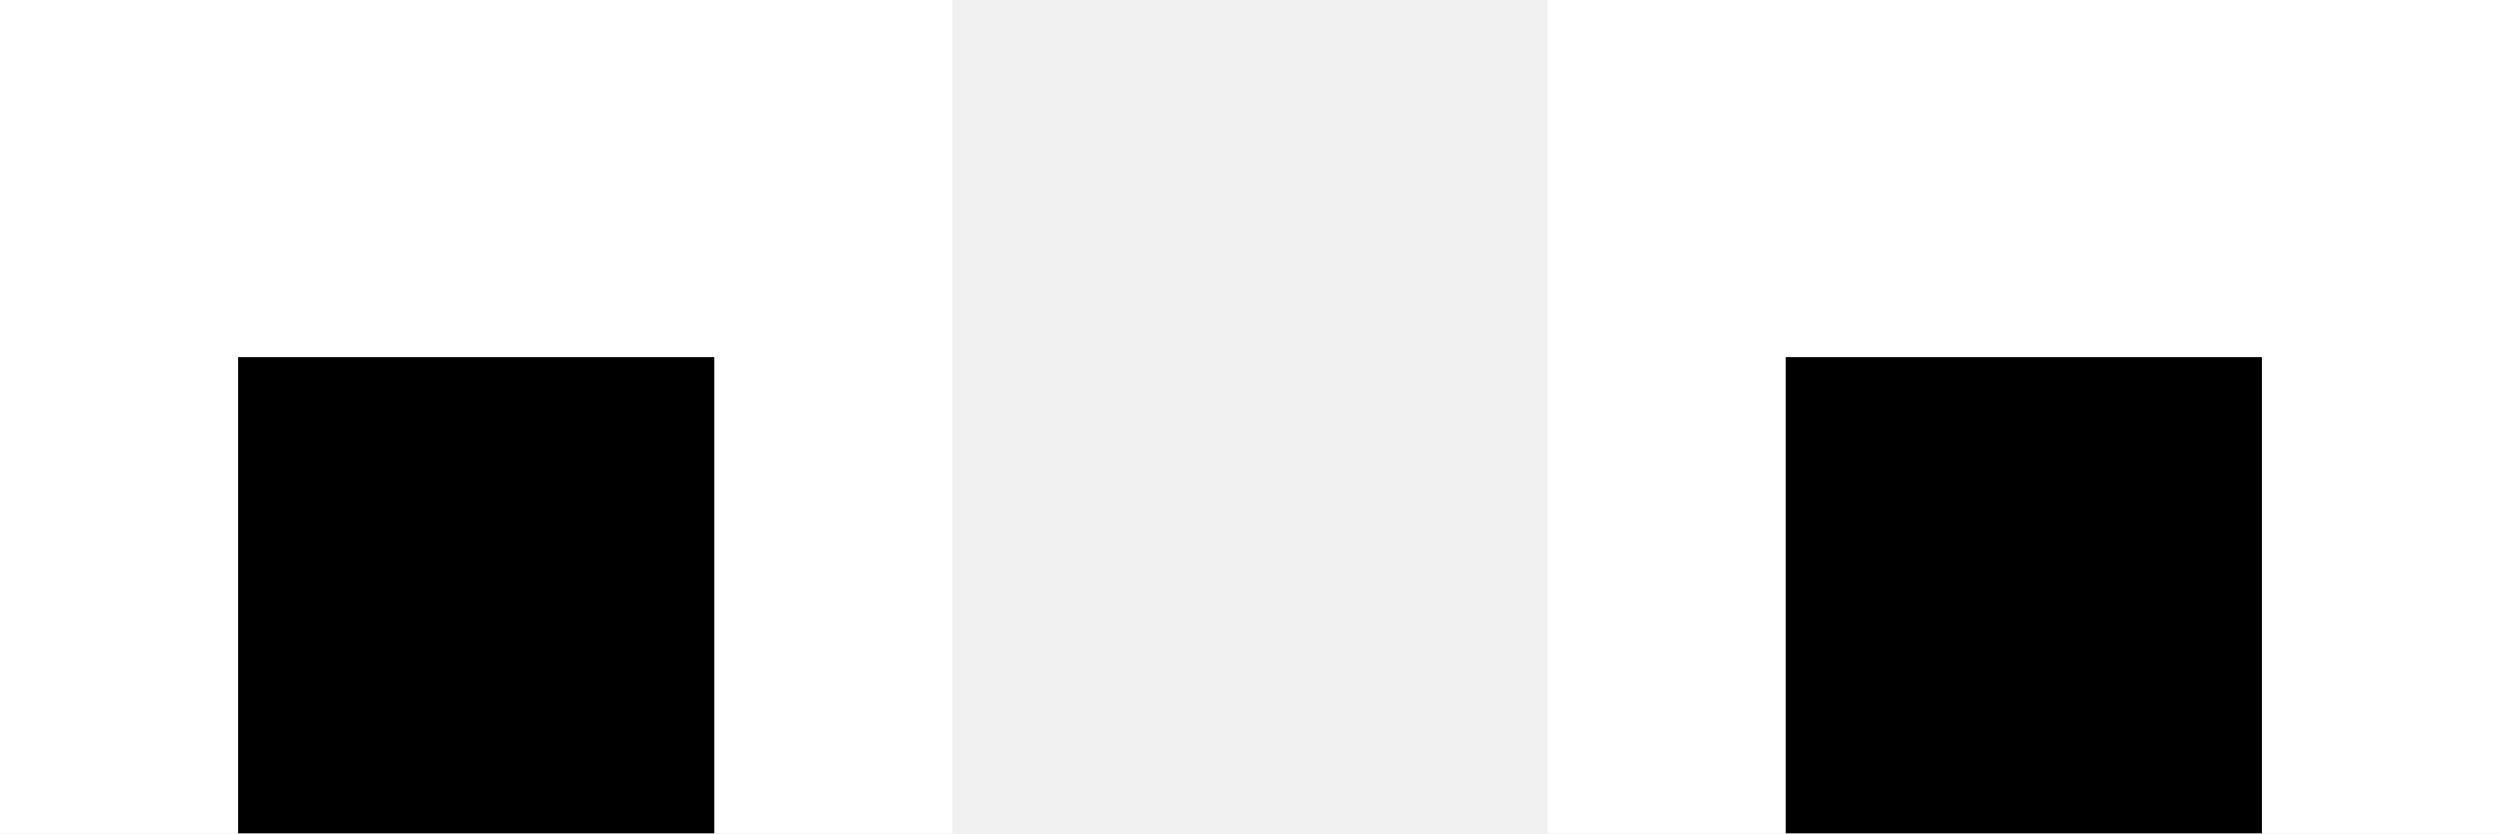
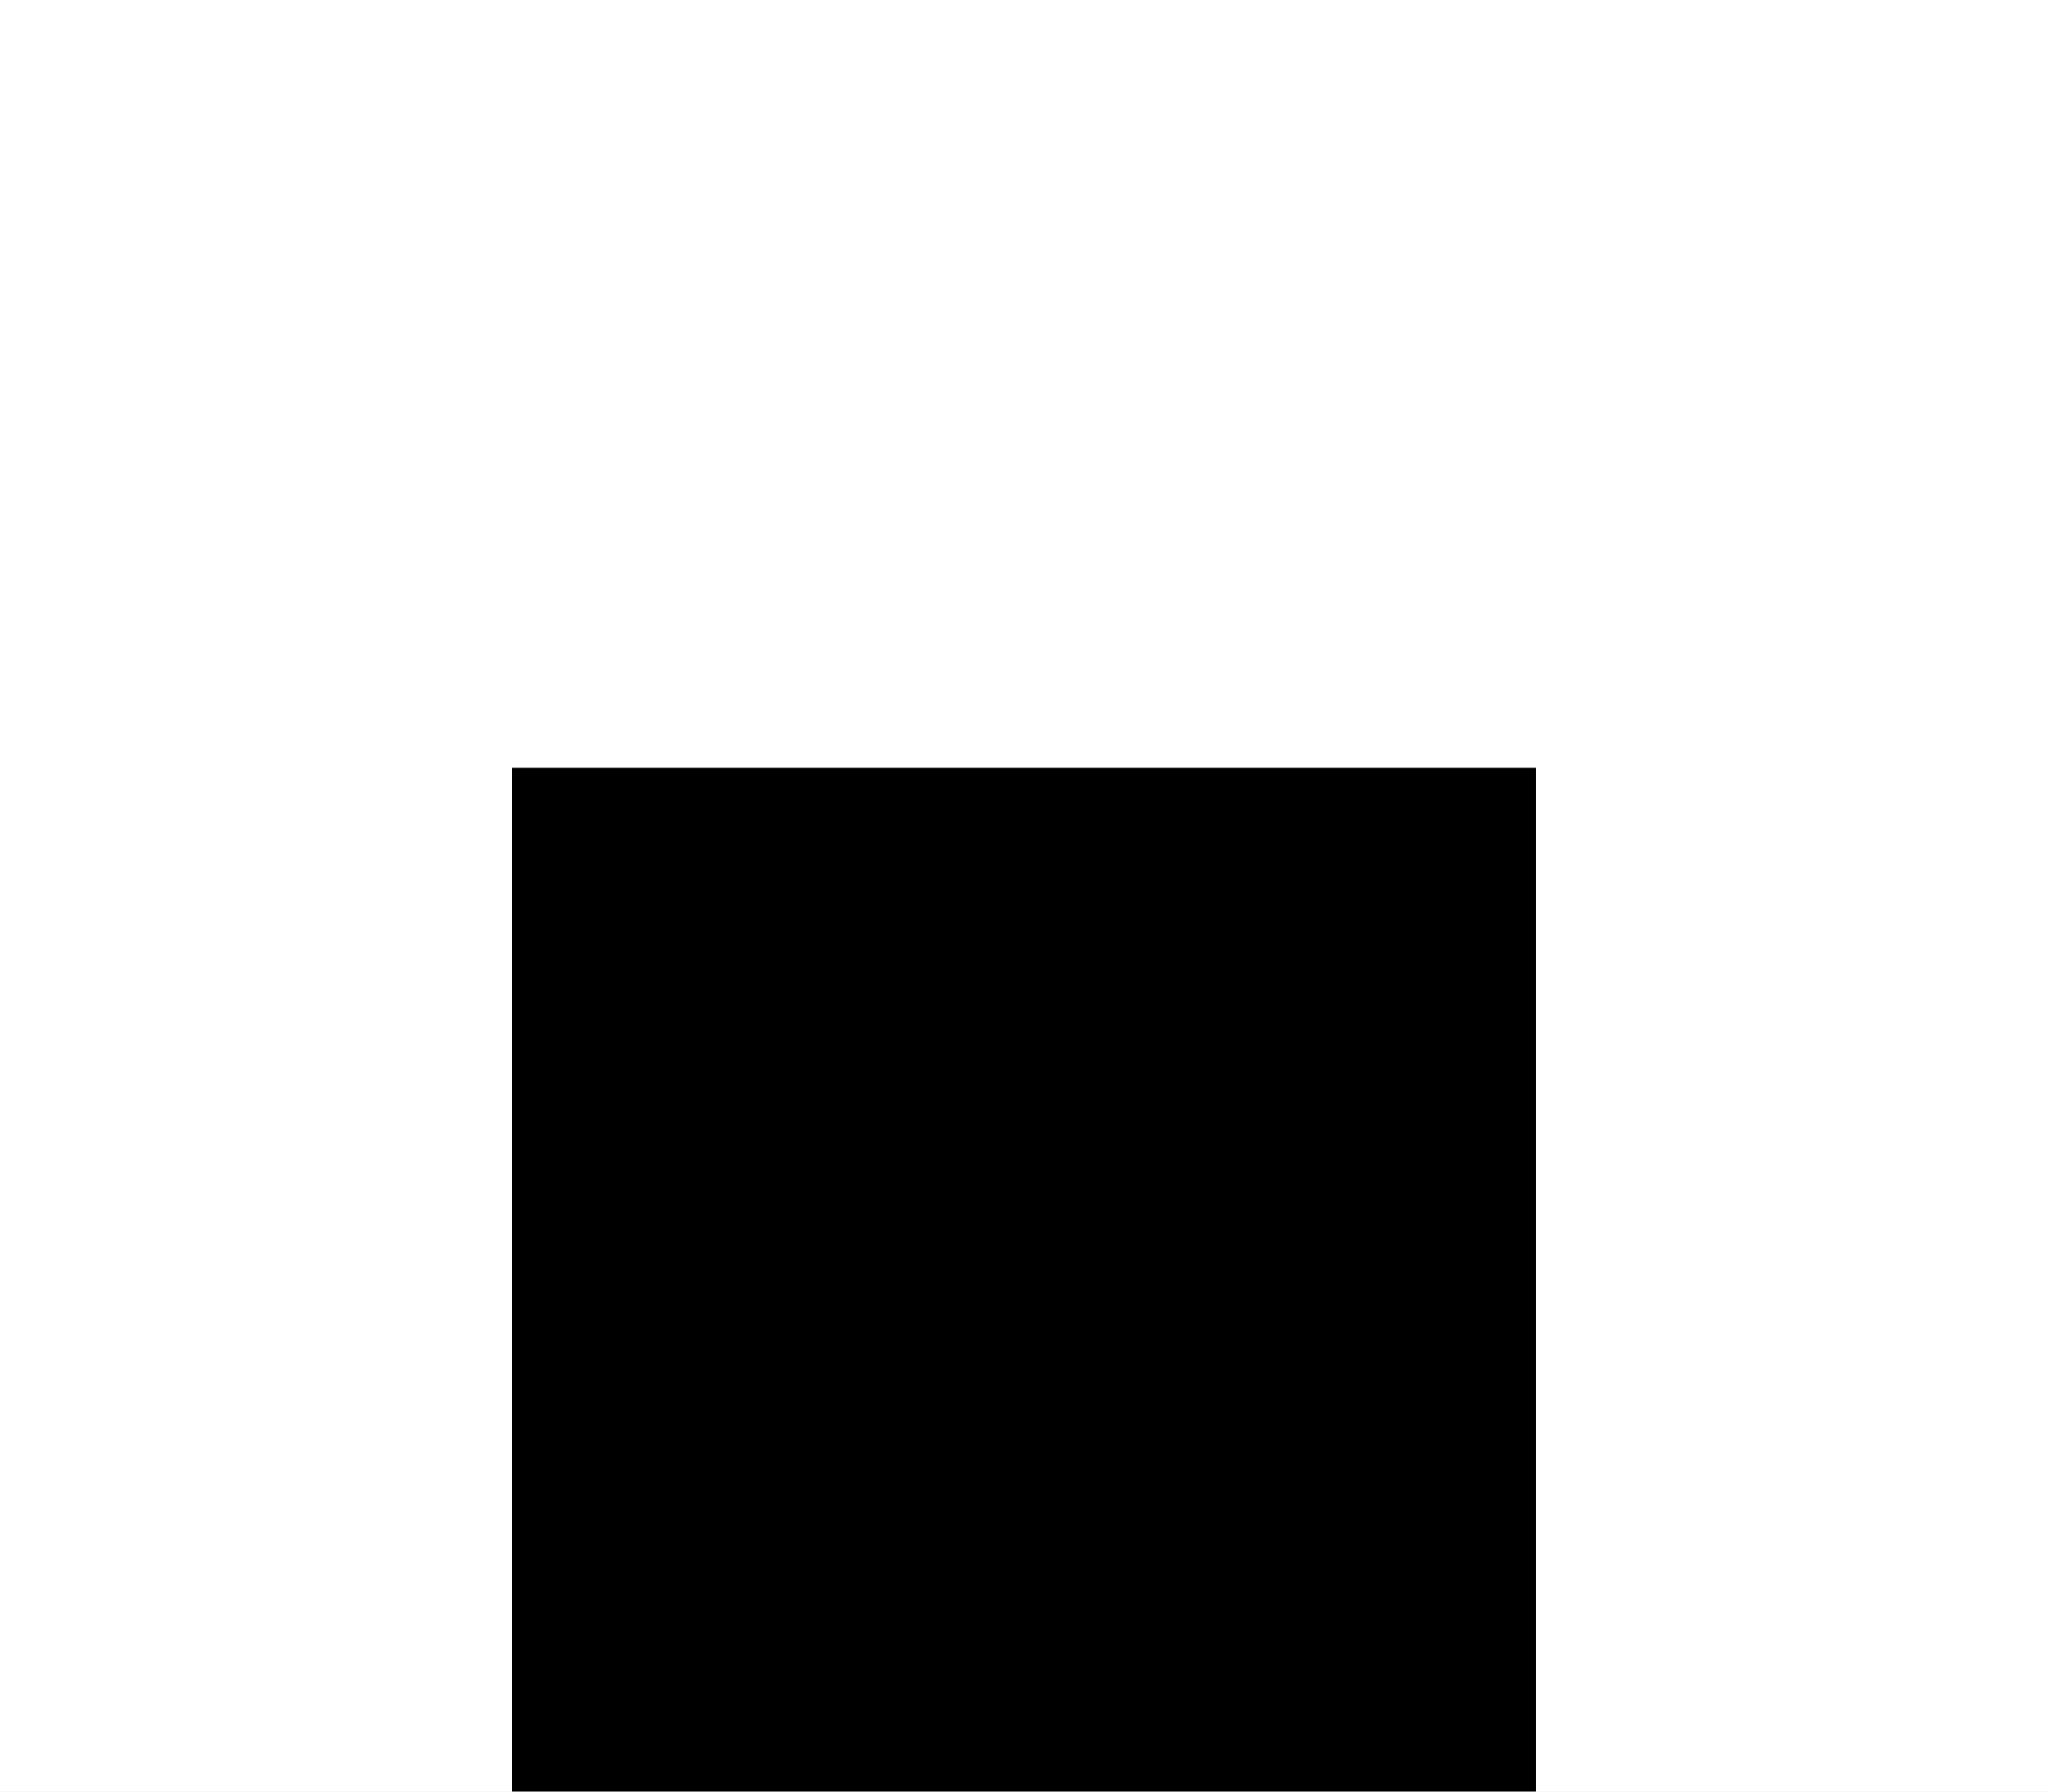
- <svg xmlns="http://www.w3.org/2000/svg" width="42.333mm" height="14.111mm" viewBox="0 0 150 50" id="svg8346" version="1.1">
+ <svg xmlns="http://www.w3.org/2000/svg" width="16.127mm" height="14.111mm" viewBox="0 0 57.143 50" id="svg8346" version="1.1">
  <defs id="defs8348" />
  <g id="layer1" transform="translate(-339.7623,-374.1897)">
-     <g id="g5587" transform="translate(-517.3806,-886.4582)">
-       <rect y="1260.648" x="857.143" height="50" width="57.143" id="rect7501-5-4-7" style="opacity:1;fill:#ffffff;fill-opacity:1;stroke:none;stroke-width:0.971;stroke-linecap:round;stroke-linejoin:round;stroke-miterlimit:4;stroke-dasharray:none;stroke-opacity:1" />
-       <rect y="1282.076" x="871.429" height="28.571" width="28.571" id="rect7501-3-9-9-3" style="opacity:1;fill:#000000;fill-opacity:1;stroke:none;stroke-width:0.971;stroke-linecap:round;stroke-linejoin:round;stroke-miterlimit:4;stroke-dasharray:none;stroke-opacity:1" />
-       <rect y="1260.648" x="950" height="50" width="57.143" id="rect7501-8-9-9-2" style="opacity:1;fill:#ffffff;fill-opacity:1;stroke:none;stroke-width:0.971;stroke-linecap:round;stroke-linejoin:round;stroke-miterlimit:4;stroke-dasharray:none;stroke-opacity:1" />
-       <rect y="1282.076" x="964.286" height="28.571" width="28.571" id="rect7501-3-1-3-9-0" style="opacity:1;fill:#000000;fill-opacity:1;stroke:none;stroke-width:0.971;stroke-linecap:round;stroke-linejoin:round;stroke-miterlimit:4;stroke-dasharray:none;stroke-opacity:1" />
-     </g>
+     <rect style="opacity:1;fill:#ffffff;fill-opacity:1;stroke:none;stroke-width:0.971;stroke-linecap:round;stroke-linejoin:round;stroke-miterlimit:4;stroke-dasharray:none;stroke-opacity:1" id="rect7501-5-4-7" width="57.143" height="50" x="339.762" y="374.19" />
+     <rect style="opacity:1;fill:#000000;fill-opacity:1;stroke:none;stroke-width:0.971;stroke-linecap:round;stroke-linejoin:round;stroke-miterlimit:4;stroke-dasharray:none;stroke-opacity:1" id="rect7501-3-9-9-3" width="28.571" height="28.571" x="354.048" y="395.618" />
  </g>
</svg>
